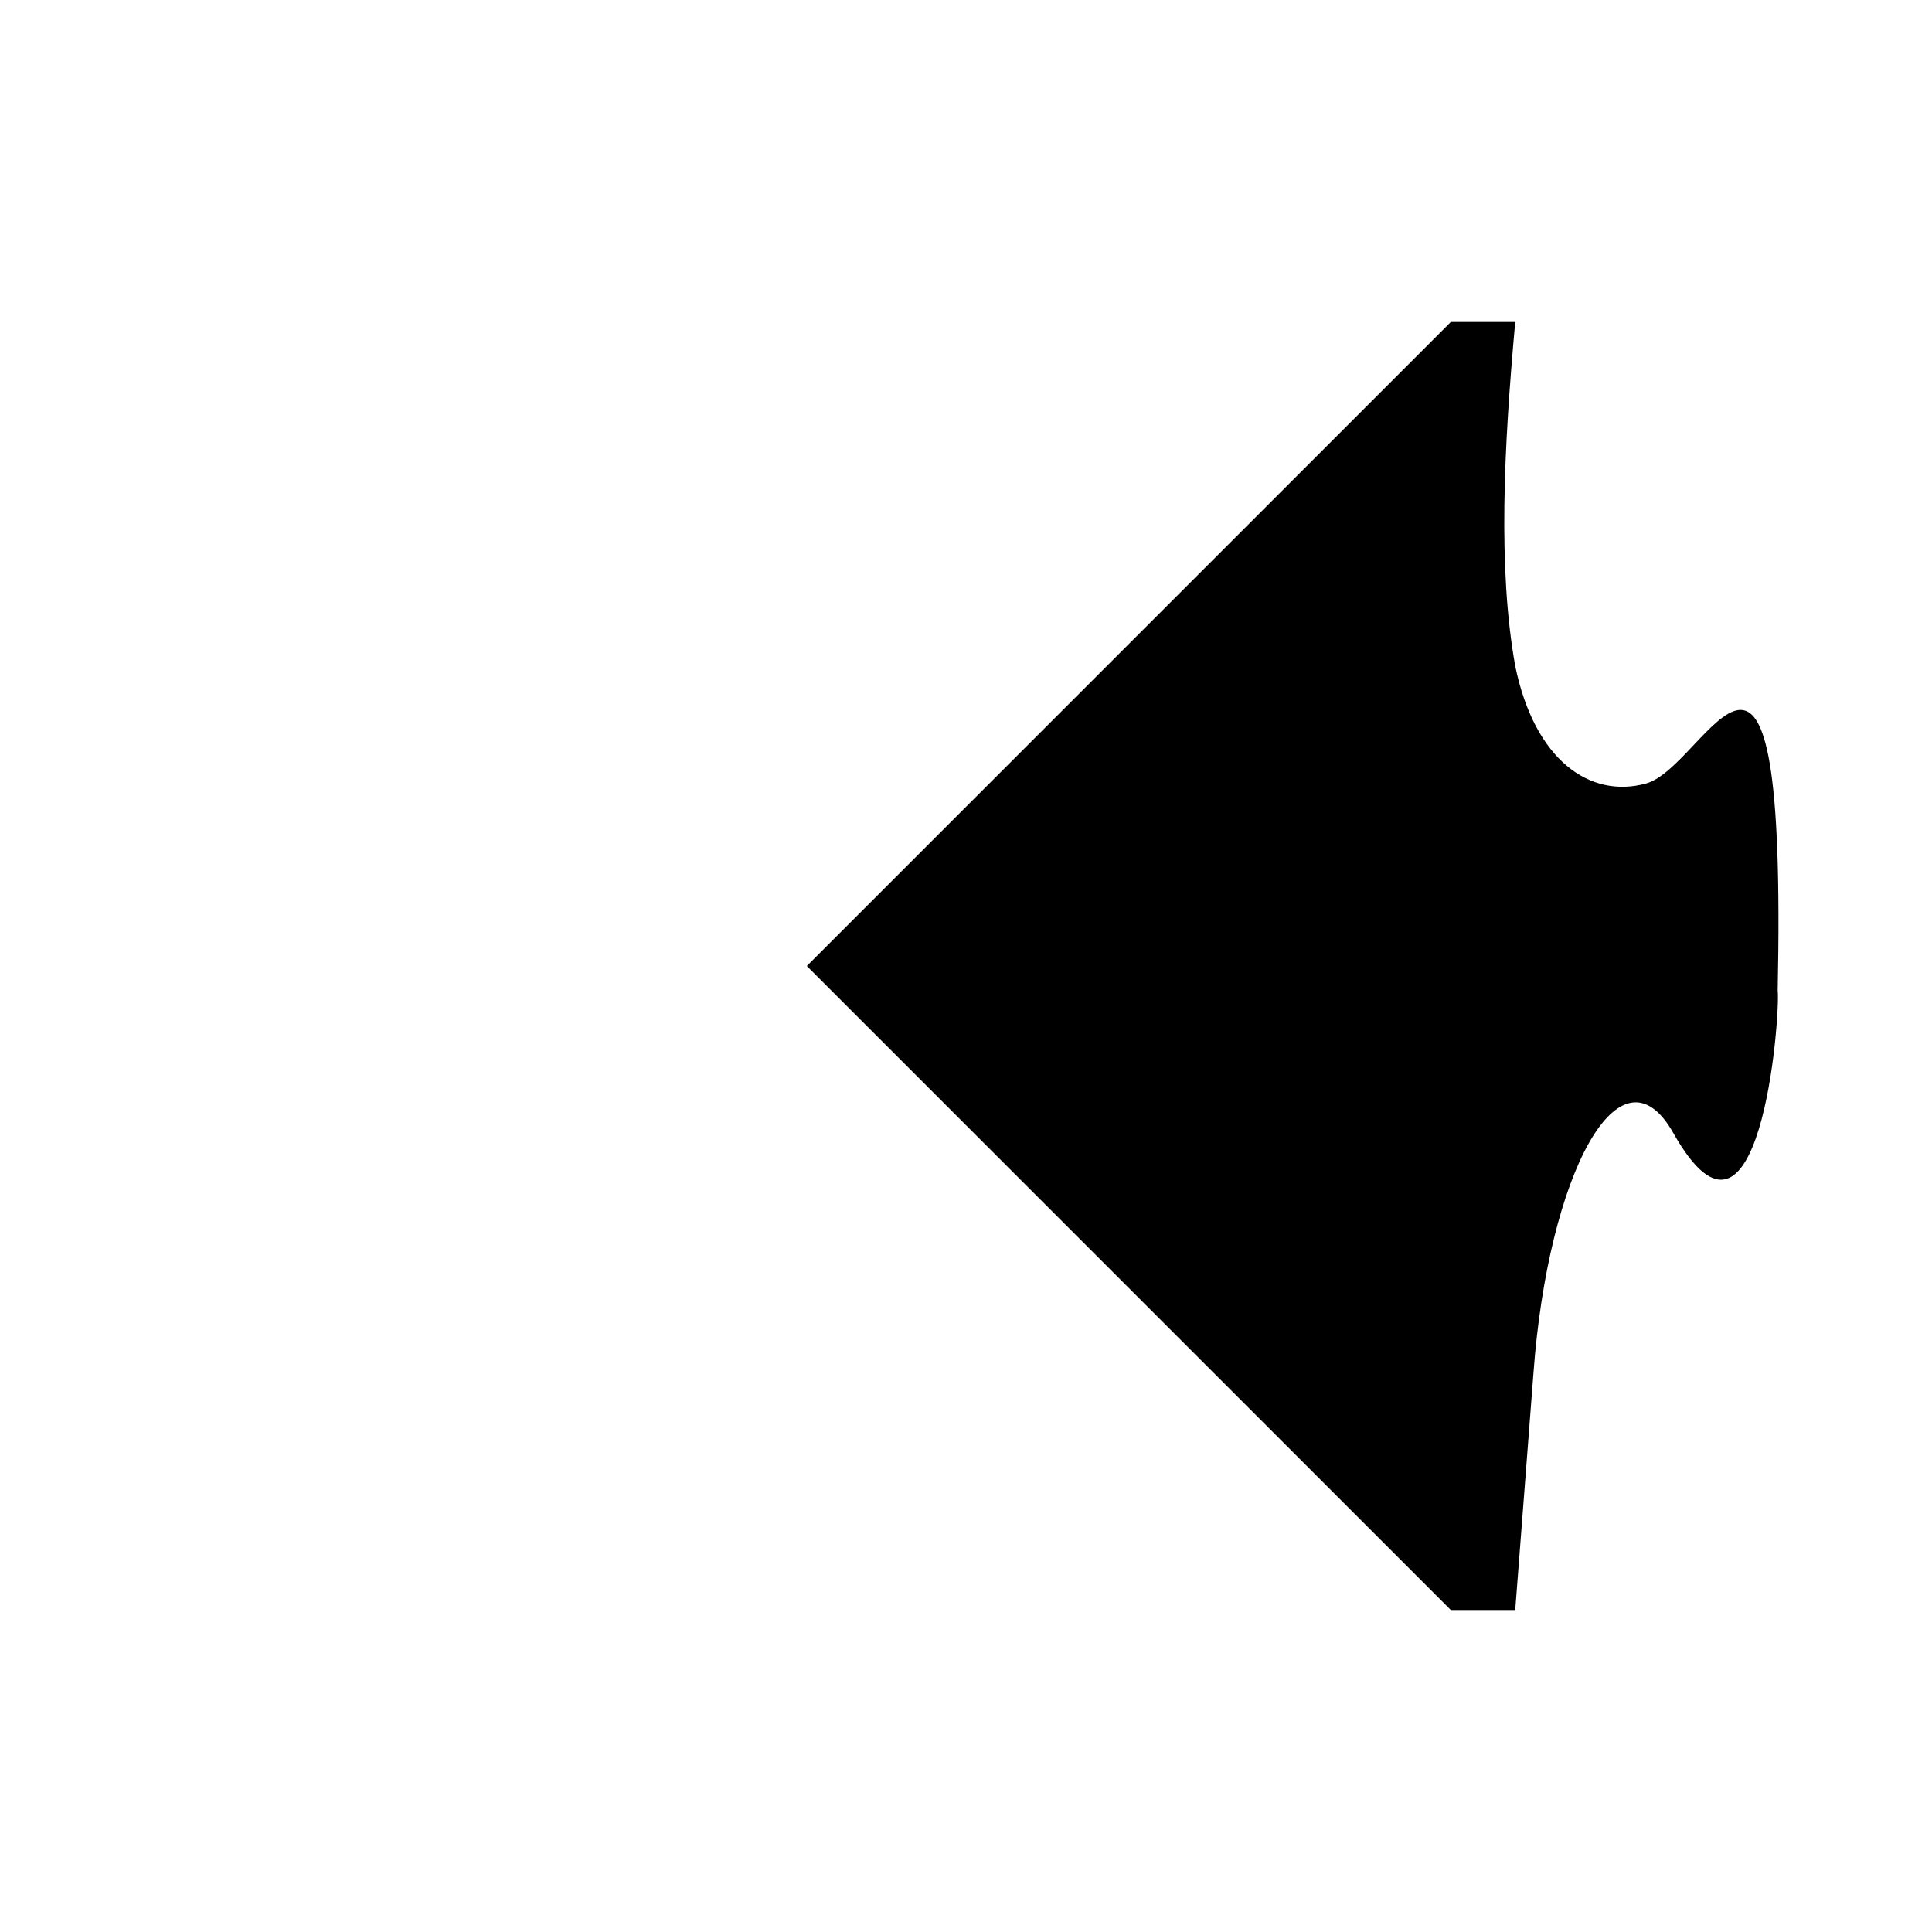
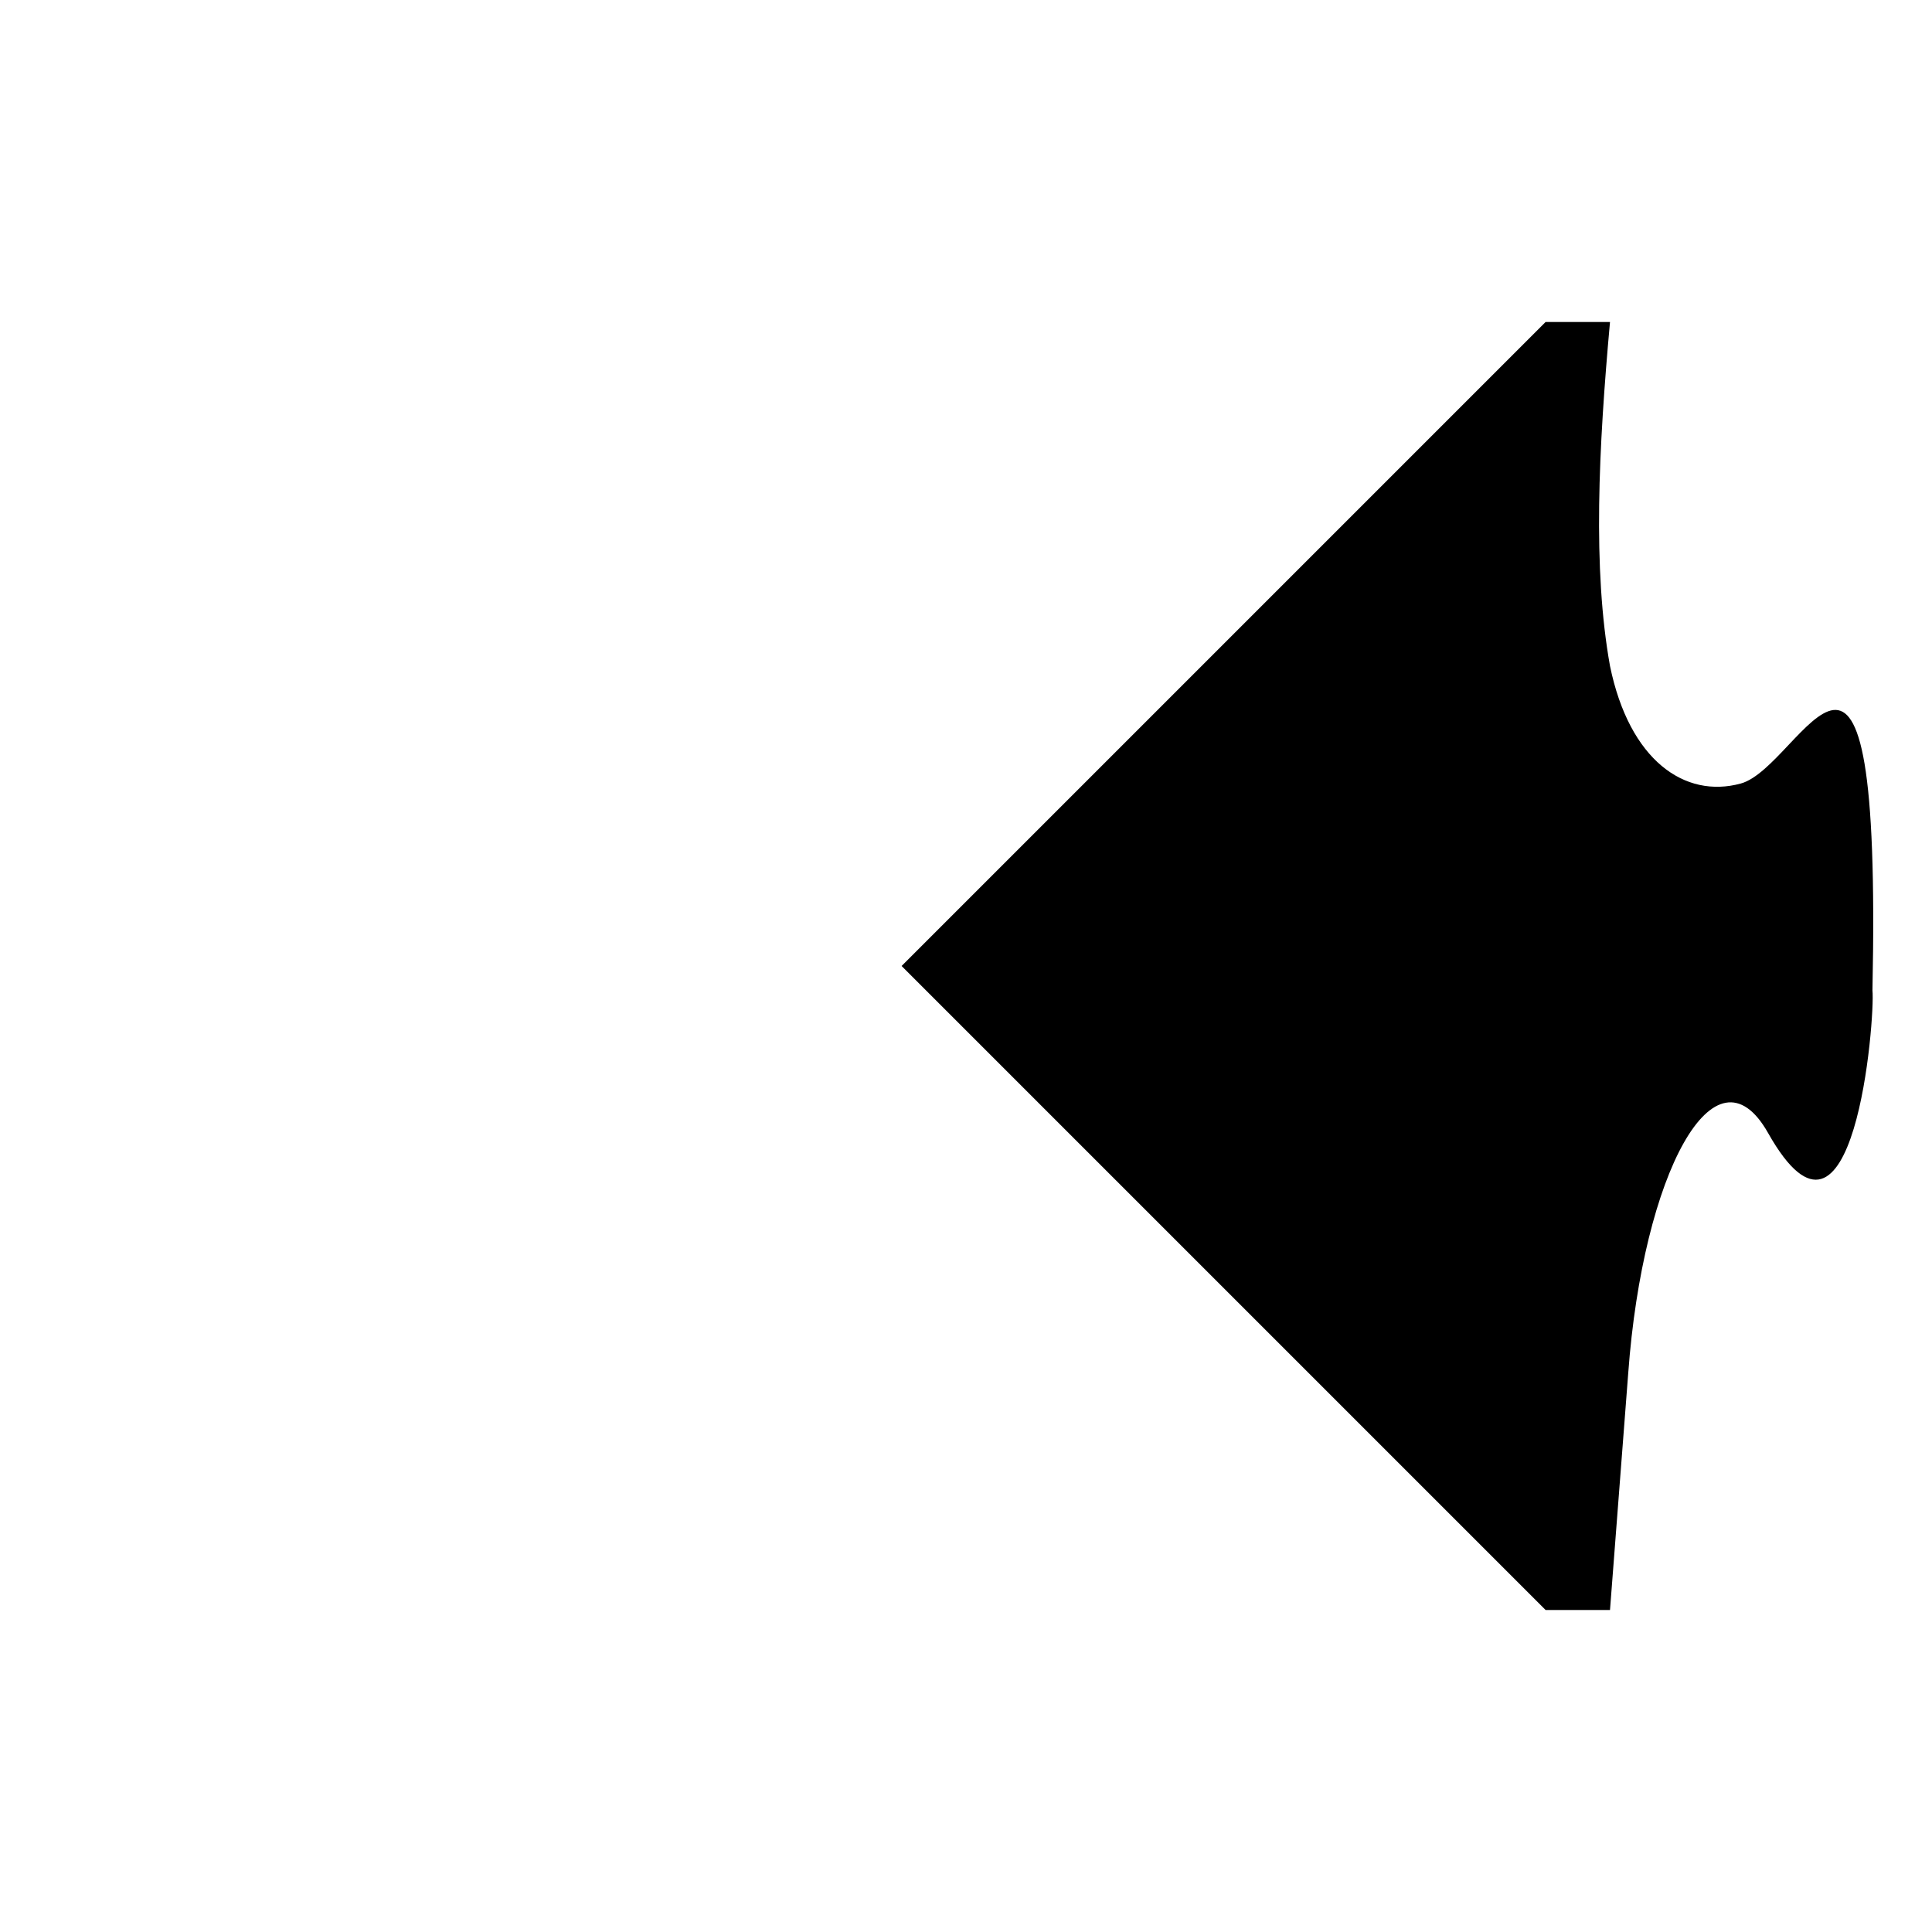
<svg xmlns="http://www.w3.org/2000/svg" version="1.0" width="150" height="150" id="svg2">
  <defs id="defs4">
    </defs>
-   <path d="M 62.642,75 L 112.642,25 L 117.642,25 C 116.756,34.788 116.284,44.162 117.642,51.707 C 119.148,59.039 123.449,62.015 127.787,60.835 C 132.593,59.528 138.754,41.568 138.019,76.896 C 138.236,78.935 136.614,99.838 129.915,87.965 C 125.786,80.647 120.189,91.147 119.057,106.613 L 117.642,125 L 112.642,125 L 62.642,75 z" id="path2478" style="fill:#000000;fill-opacity:1;stroke:none;stroke-width:2;stroke-linecap:round;stroke-linejoin:round;stroke-miterlimit:4;stroke-opacity:1" />
+   <path d="M 70,75 L 120,25 L 125,25 C 124.114,34.788 123.643,44.162 125,51.707 C 126.507,59.039 130.807,62.015 135.146,60.835 C 139.951,59.528 146.112,41.568 145.377,76.896 C 145.594,78.935 143.972,99.838 137.273,87.965 C 133.144,80.647 127.547,91.147 126.415,106.613 L 125,125 L 120,125 L 70,75 z " style="fill:#000000;fill-opacity:1;stroke:none;stroke-width:2;stroke-linecap:round;stroke-linejoin:round;stroke-miterlimit:4;stroke-opacity:1" id="path2478" />
</svg>
